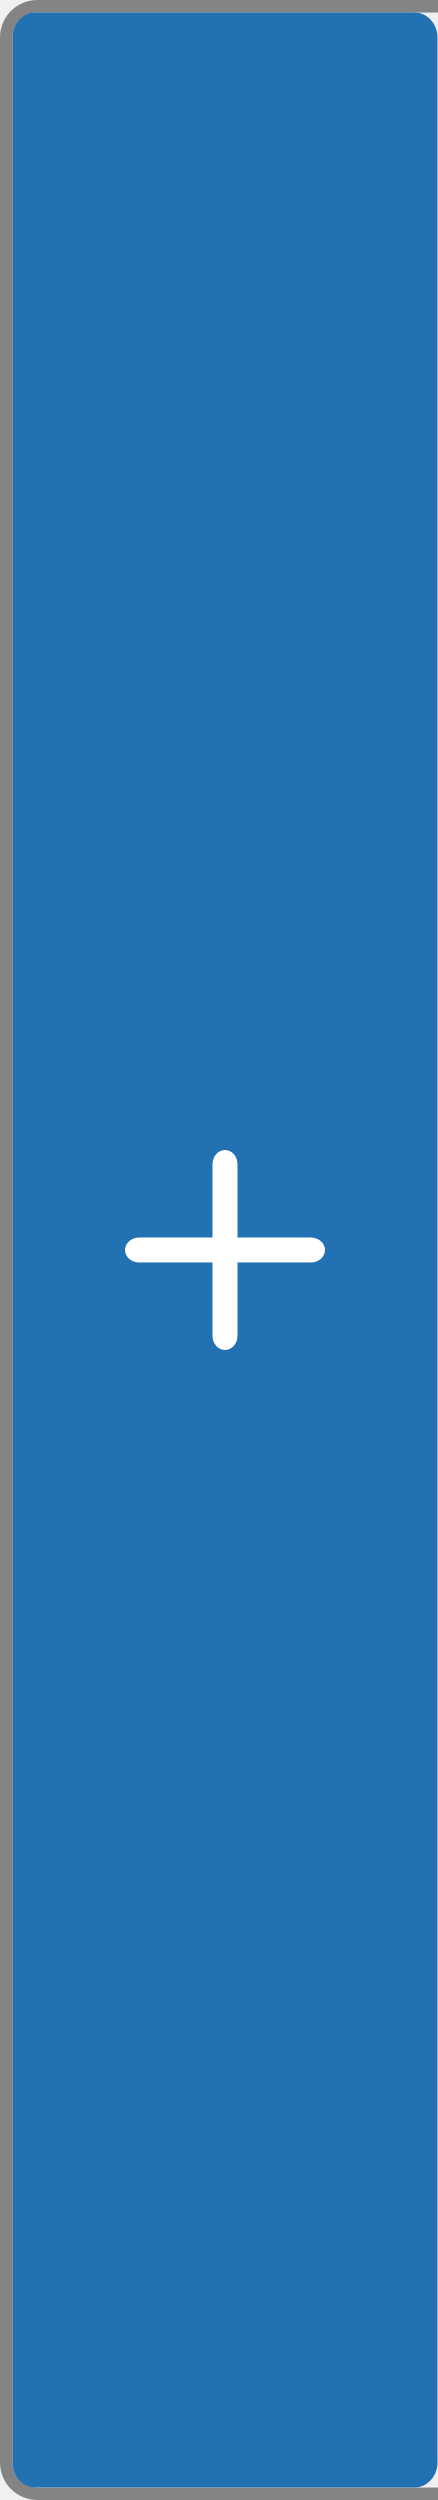
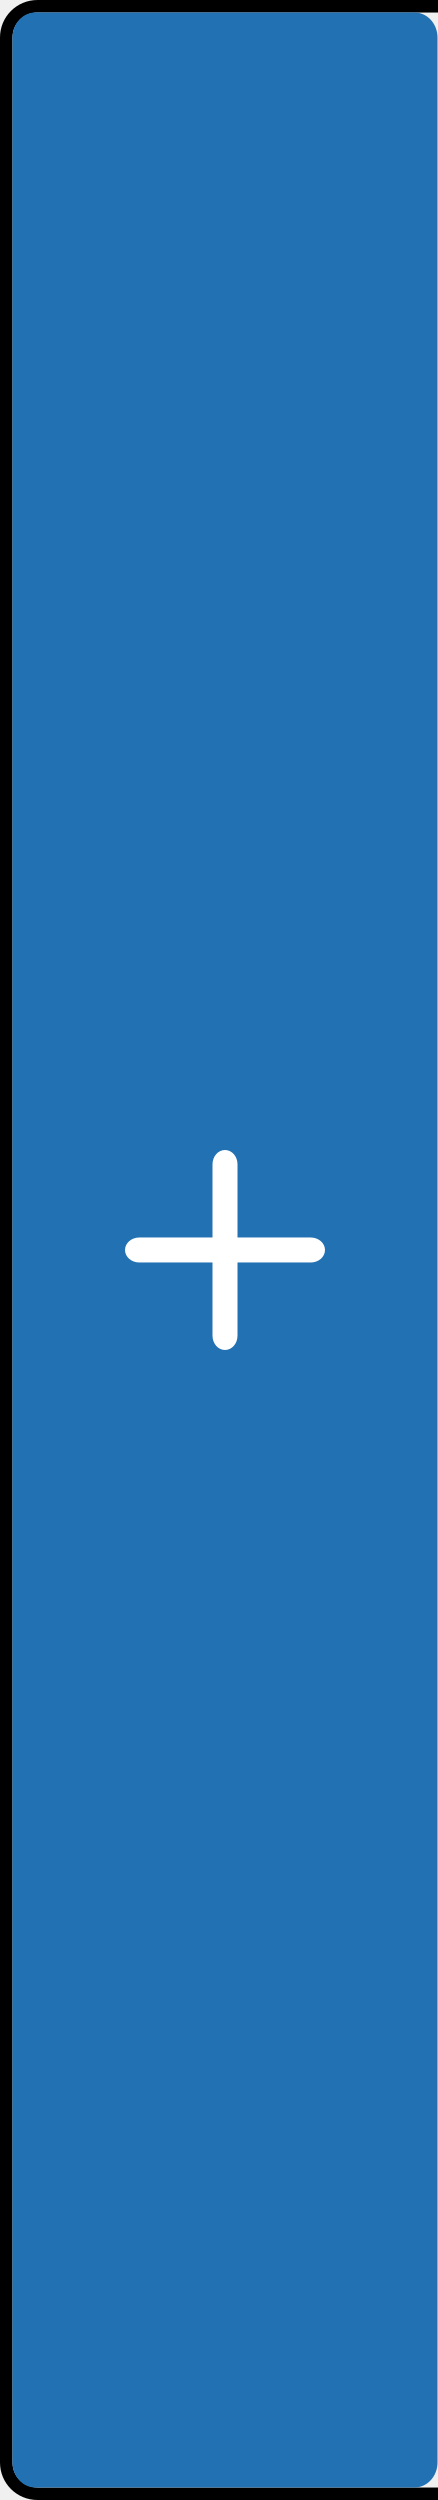
<svg xmlns="http://www.w3.org/2000/svg" width="35" height="200" id="svg2" version="1.1">
  <defs id="defs4" />
  <g id="layer1" transform="translate(0,-852.3622)">
-     <path style="opacity:0.45;fill:#000000;fill-opacity:1;stroke:#102b68;stroke-width:0;stroke-linecap:butt;stroke-linejoin:miter;stroke-miterlimit:4;stroke-opacity:1;stroke-dasharray:none;stroke-dashoffset:0" d="M 3 0 C 1.338 0 0 1.338 0 3 L 0 197 C 0 198.662 1.338 200 3 200 L 36 200 C 37.662 200 39 198.662 39 197 L 39 3 C 39 1.338 37.662 0 36 0 L 3 0 z M 3 1 L 36 1 C 37.108 1 38 1.892 38 3 L 38 197 C 38 198.108 37.108 199 36 199 L 3 199 C 1.892 199 1 198.108 1 197 L 1 3 C 1 1.892 1.892 1 3 1 z " transform="translate(0,852.3622)" id="rect3810" />
+     <path style="opacity:1;fill:#000000;fill-opacity:1;stroke:#141414;stroke-width:0;stroke-linecap:butt;stroke-linejoin:miter;stroke-miterlimit:4;stroke-opacity:1;stroke-dasharray:none;stroke-dashoffset:0" d="M 3 0 C 1.338 0 0 1.338 0 3 L 0 197 C 0 198.662 1.338 200 3 200 L 36 200 C 37.662 200 39 198.662 39 197 L 39 3 C 39 1.338 37.662 0 36 0 L 3 0 z M 3 1 L 36 1 C 37.108 1 38 1.892 38 3 L 38 197 C 38 198.108 37.108 199 36 199 L 3 199 C 1.892 199 1 198.108 1 197 L 1 3 C 1 1.892 1.892 1 3 1 z " transform="translate(0,852.3622)" id="rect3810" />
    <g transform="translate(0,-0.9999969)" id="g3917-7" style="fill:#000000;fill-opacity:1;opacity:0.5" />
    <rect rx="1.838" style="opacity:1;fill:#2271b3;fill-opacity:1;stroke:#316fff;stroke-width:0;stroke-linecap:butt;stroke-linejoin:miter;stroke-miterlimit:4;stroke-dasharray:none;stroke-dashoffset:0;stroke-opacity:1" id="rect3812" width="34" height="198" x="1" y="853.362" ry="2" />
    <g id="g3917" style="fill:#ffffff;fill-opacity:1">
      <rect ry="1.143" y="944.362" x="17" height="16" width="2" id="rect3897" style="opacity:1;fill:#ffffff;fill-opacity:1;stroke:#102b68;stroke-width:0;stroke-linecap:butt;stroke-linejoin:miter;stroke-miterlimit:4;stroke-opacity:1;stroke-dasharray:none;stroke-dashoffset:0" />
      <rect transform="matrix(0,1,-1,0,0,0)" ry="1.143" y="-26" x="951.362" height="16" width="2" id="rect3897-6" style="opacity:1;fill:#ffffff;fill-opacity:1;stroke:#102b68;stroke-width:0;stroke-linecap:butt;stroke-linejoin:miter;stroke-miterlimit:4;stroke-opacity:1;stroke-dasharray:none;stroke-dashoffset:0" />
    </g>
  </g>
</svg>
